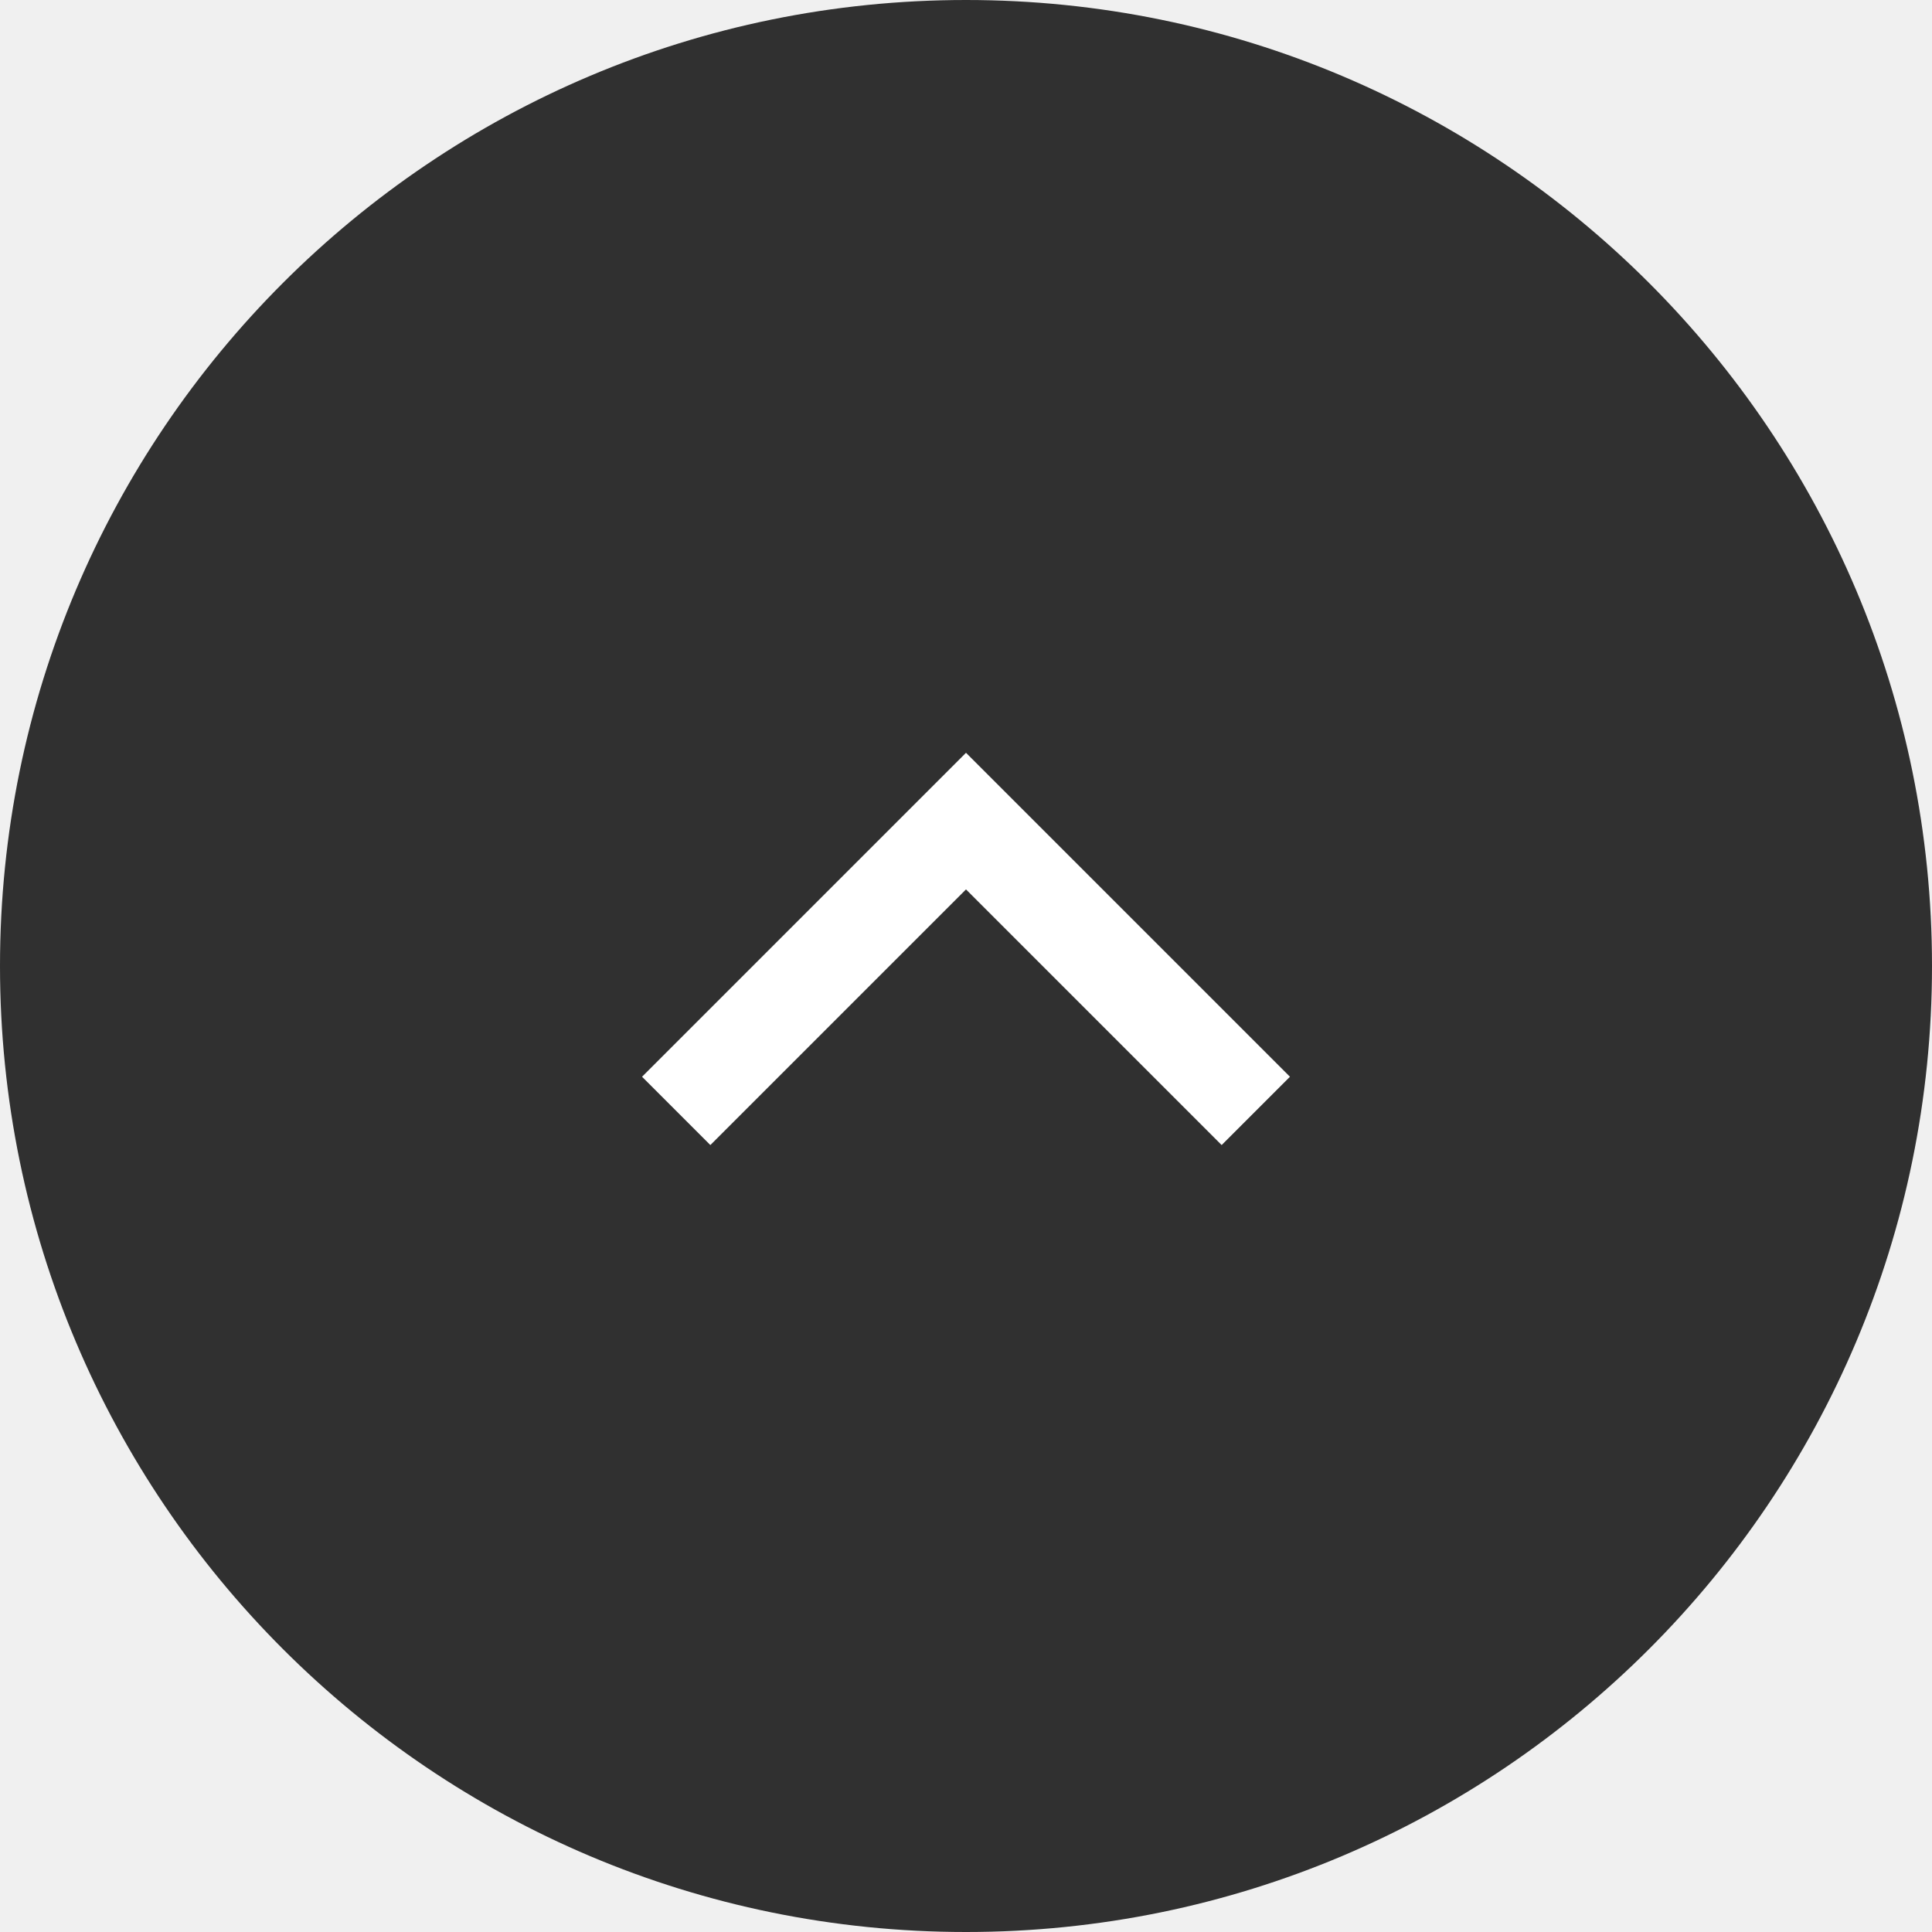
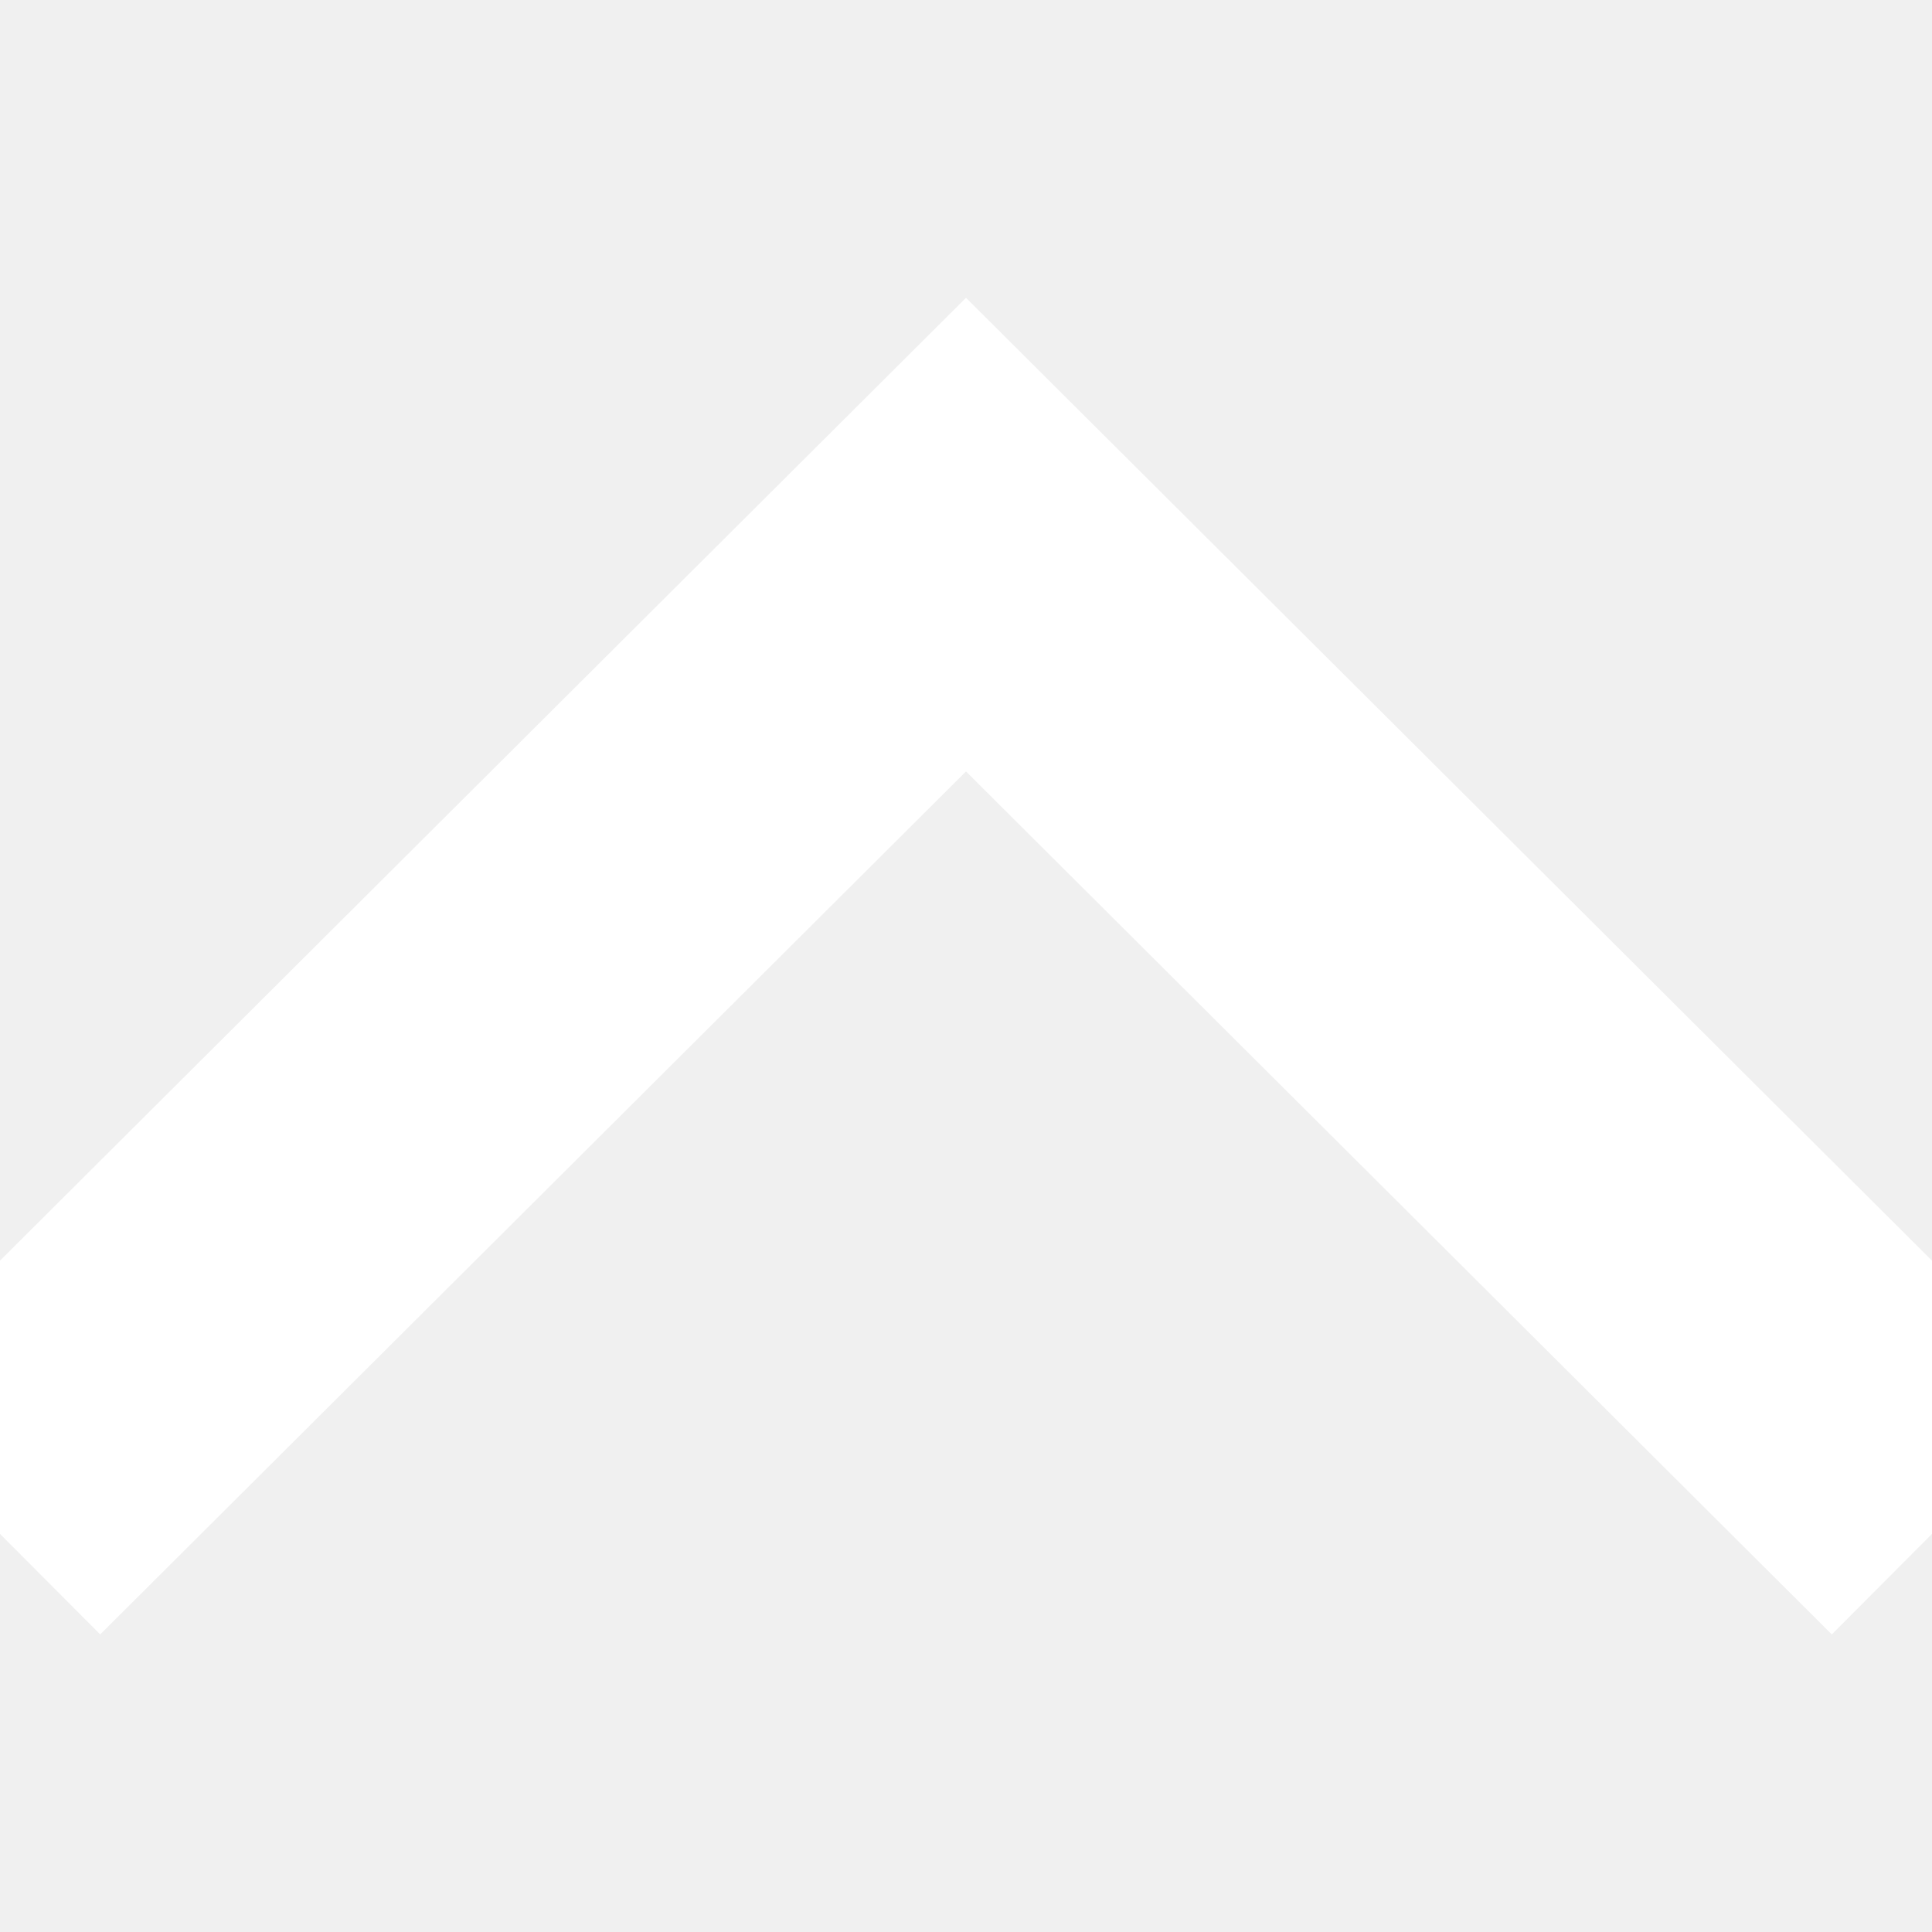
- <svg xmlns="http://www.w3.org/2000/svg" width="40" height="40">
-   <g fill="none" fill-rule="evenodd">
-     <circle fill="#303030" cx="20" cy="20" r="20" />
-     <path stroke="#FFF" stroke-width="2" d="M14 23l6-6 6 6" />
+ <svg xmlns="http://www.w3.org/2000/svg" fill="#ffffff" height="100px" width="100px" version="1.1" id="Layer_1" viewBox="0 0 407.436 407.436" xml:space="preserve" stroke="#ffffff" transform="matrix(1, 0, 0, 1, 0, 0)" stroke-width="40.744">
+   <g id="SVGRepo_bgCarrier" stroke-width="0" />
+   <g id="SVGRepo_tracerCarrier" stroke-linecap="round" stroke-linejoin="round" />
+   <g id="SVGRepo_iconCarrier">
+     <polygon points="203.718,91.567 0,294.621 21.179,315.869 203.718,133.924 386.258,315.869 407.436,294.621 " />
  </g>
</svg>
